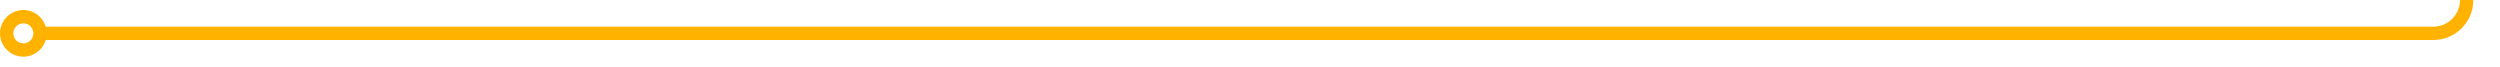
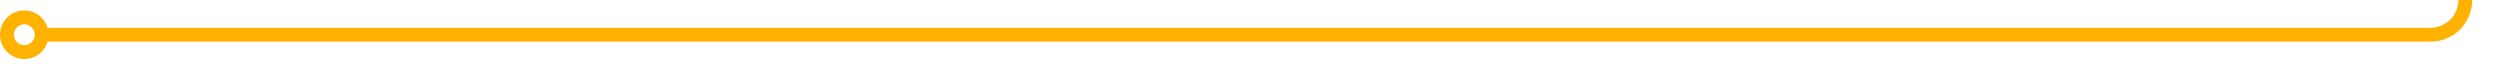
- <svg xmlns="http://www.w3.org/2000/svg" version="1.1" width="375px" height="10px" preserveAspectRatio="xMinYMid meet" viewBox="1750 363  375 8">
-   <path d="M 1756 367  L 2115 367  A 5 5 0 0 0 2120 362 L 2120 356  A 5 5 0 0 1 2125 351 L 2255 351  " stroke-width="2" stroke="#ffb300" fill="none" />
-   <path d="M 1753.5 363.5  A 3.5 3.5 0 0 0 1750 367 A 3.5 3.5 0 0 0 1753.5 370.5 A 3.5 3.5 0 0 0 1757 367 A 3.5 3.5 0 0 0 1753.5 363.5 Z M 1753.5 365.5  A 1.5 1.5 0 0 1 1755 367 A 1.5 1.5 0 0 1 1753.5 368.5 A 1.5 1.5 0 0 1 1752 367 A 1.5 1.5 0 0 1 1753.5 365.5 Z M 2253 360.5  L 2267 351  L 2253 341.5  L 2253 360.5  Z " fill-rule="nonzero" fill="#ffb300" stroke="none" />
+ <svg xmlns="http://www.w3.org/2000/svg" version="1.1" width="360px" height="10px" preserveAspectRatio="xMinYMid meet" viewBox="1916 450  360 8">
+   <path d="M 1922 454  L 2266 454  A 5 5 0 0 0 2271 449 L 2271 406  A 5 5 0 0 1 2276 401 L 2615 401  " stroke-width="2" stroke="#ffb300" fill="none" />
+   <path d="M 1919.5 450.5  A 3.5 3.5 0 0 0 1916 454 A 3.5 3.5 0 0 0 1919.5 457.5 A 3.5 3.5 0 0 0 1923 454 A 3.5 3.5 0 0 0 1919.5 450.5 Z M 1919.5 452.5  A 1.5 1.5 0 0 1 1921 454 A 1.5 1.5 0 0 1 1919.5 455.5 A 1.5 1.5 0 0 1 1918 454 A 1.5 1.5 0 0 1 1919.5 452.5 Z M 2613 410.5  L 2627 401  L 2613 391.5  L 2613 410.5  Z " fill-rule="nonzero" fill="#ffb300" stroke="none" />
</svg>
